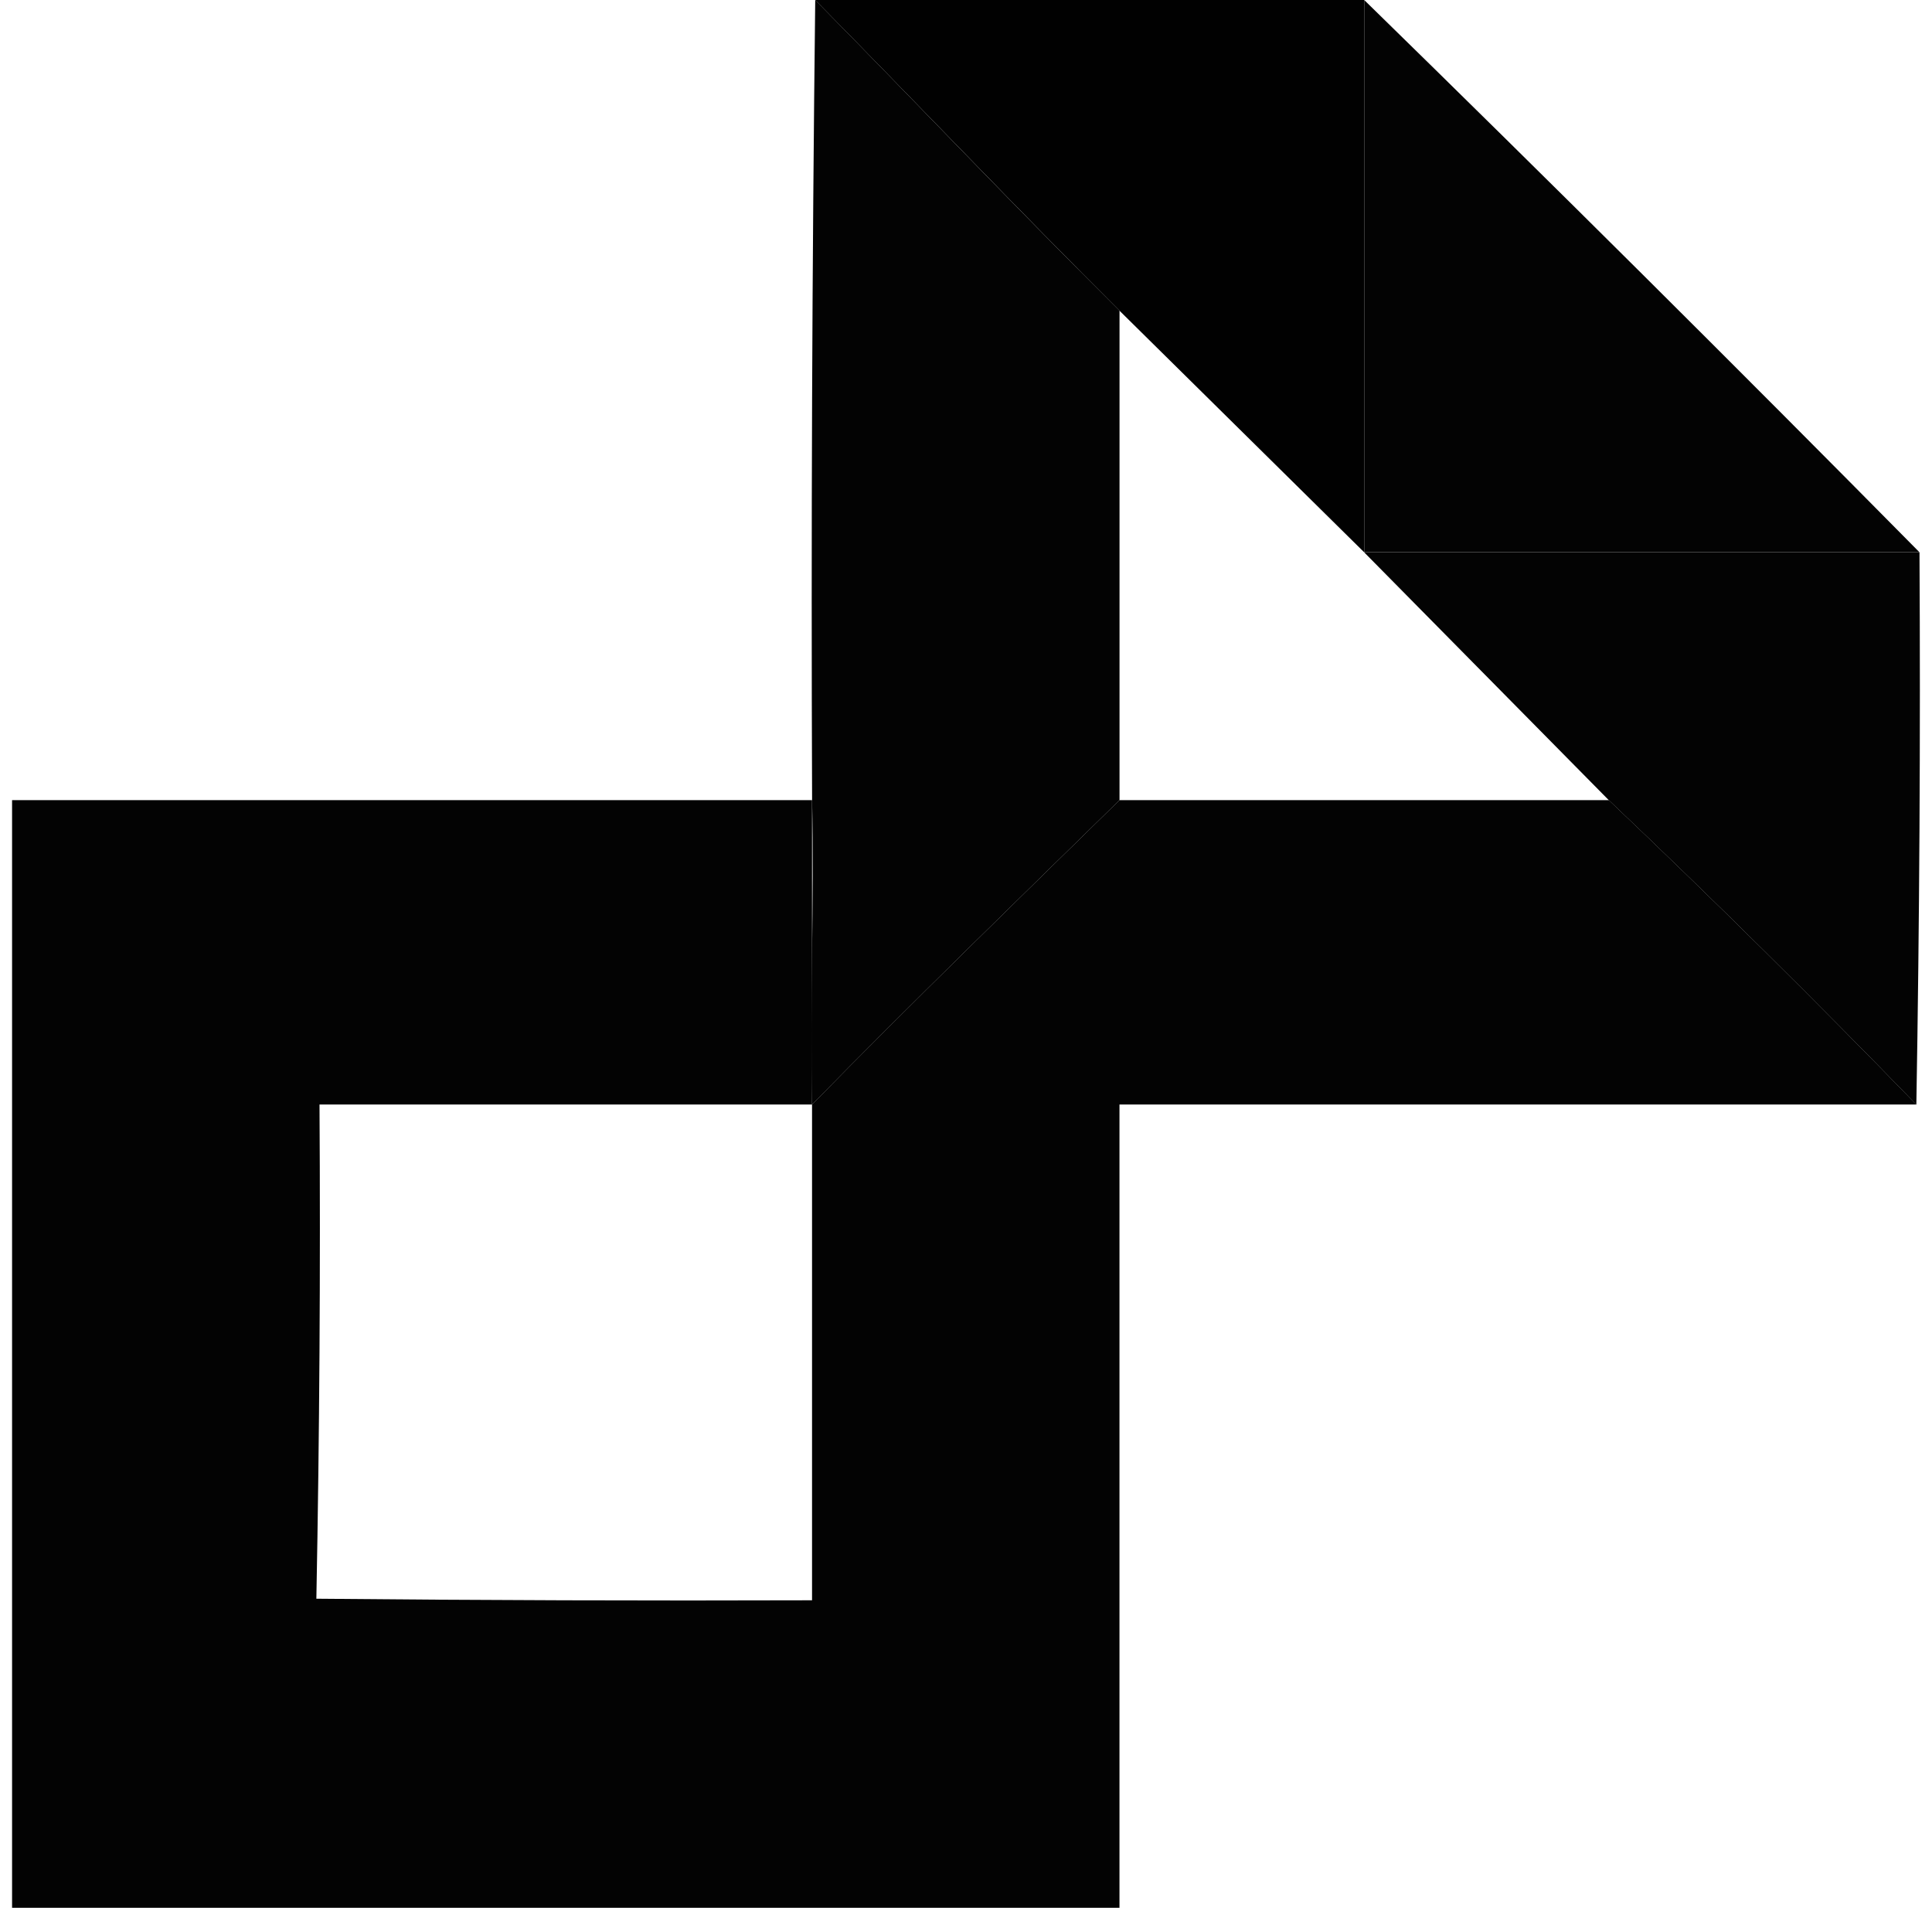
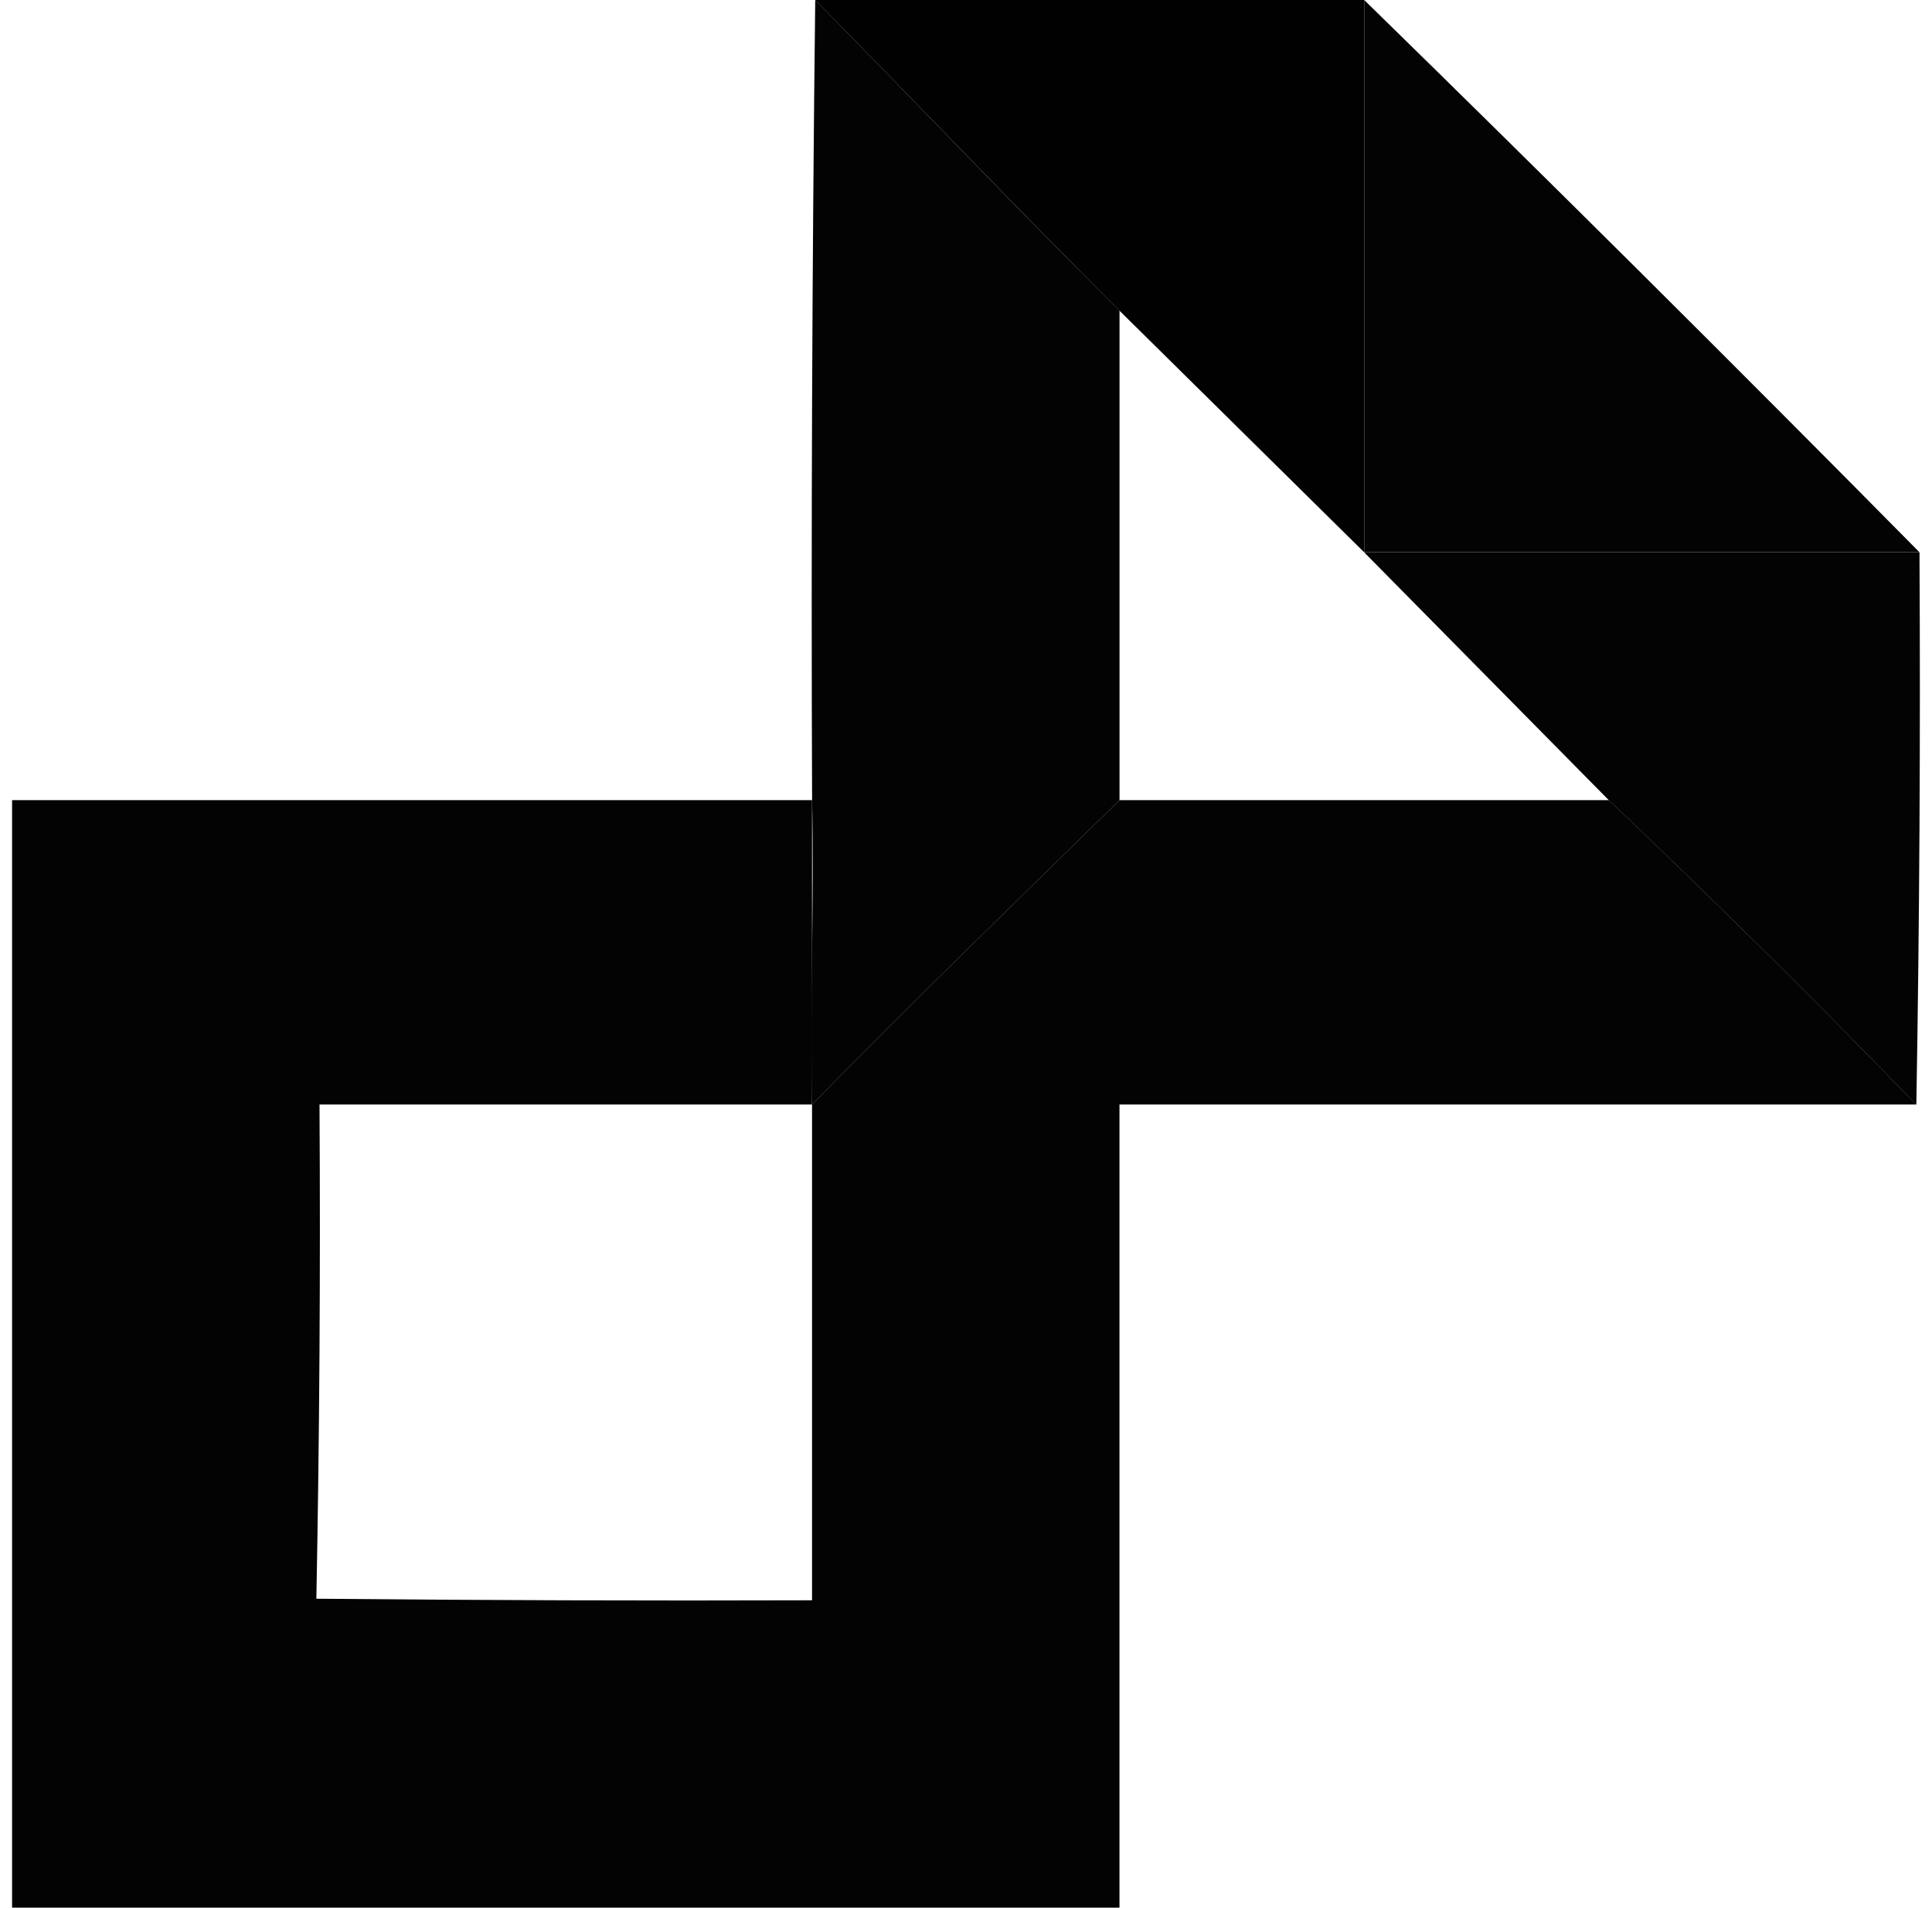
- <svg xmlns="http://www.w3.org/2000/svg" width="80" height="79" viewBox="0 0 80 79" fill="none">
-   <path opacity="0.994" fill-rule="evenodd" clip-rule="evenodd" d="M33.754 0C41.331 0 48.91 0 56.487 0C56.487 7.623 56.487 15.246 56.487 22.869C53.109 19.534 49.732 16.199 46.354 12.864C42.194 8.723 37.863 4.175 33.754 0Z" fill="black" />
-   <path opacity="0.987" fill-rule="evenodd" clip-rule="evenodd" d="M33.757 0C37.865 4.175 41.937 8.463 46.097 12.604L46.357 12.864C46.357 19.62 46.357 26.377 46.357 33.133C42.157 37.248 37.741 41.536 33.627 45.737C33.54 41.579 33.714 37.291 33.627 33.133C33.584 22.067 33.627 11.023 33.757 0Z" fill="black" />
-   <path opacity="0.987" fill-rule="evenodd" clip-rule="evenodd" d="M56.489 0C64.191 7.526 71.855 15.149 79.482 22.869C71.818 22.869 64.153 22.869 56.489 22.869C56.489 15.246 56.489 7.623 56.489 0Z" fill="black" />
-   <path opacity="0.987" fill-rule="evenodd" clip-rule="evenodd" d="M56.489 22.873C64.153 22.873 71.818 22.873 79.482 22.873C79.525 30.518 79.482 38.141 79.352 45.742C75.189 41.447 70.945 37.246 66.621 33.138C63.244 29.716 59.867 26.295 56.489 22.873Z" fill="black" />
-   <path opacity="0.988" fill-rule="evenodd" clip-rule="evenodd" d="M33.625 33.133C33.625 37.334 33.625 41.535 33.625 45.736C37.739 41.535 42.155 37.248 46.355 33.133C53.11 33.133 59.865 33.133 66.62 33.133C70.943 37.241 75.187 41.442 79.35 45.736C68.351 45.736 57.354 45.736 46.355 45.736C46.355 56.824 46.355 67.912 46.355 79C31.07 79 15.786 79 0.5 79C0.5 63.711 0.5 48.422 0.5 33.133C11.542 33.133 22.583 33.133 33.625 33.133ZM33.625 45.736C33.625 52.58 33.625 59.423 33.625 66.266C26.783 66.288 19.942 66.266 13.1 66.201C13.23 59.389 13.273 52.567 13.23 45.736C20.028 45.736 26.827 45.736 33.625 45.736Z" fill="black" />
+ <svg xmlns="http://www.w3.org/2000/svg" xmlns:xlink="http://www.w3.org/1999/xlink" width="80" height="79" viewBox="0 0 80 79" fill="none">
+   <symbol id="logo-symbol-icon">
+     <path opacity="0.994" fill-rule="evenodd" clip-rule="evenodd" d="M33.754 0C41.331 0 48.91 0 56.487 0C56.487 7.623 56.487 15.246 56.487 22.869C53.109 19.534 49.732 16.199 46.354 12.864C42.194 8.723 37.863 4.175 33.754 0Z" fill="black" />
+     <path opacity="0.987" fill-rule="evenodd" clip-rule="evenodd" d="M33.757 0C37.865 4.175 41.937 8.463 46.097 12.604L46.357 12.864C46.357 19.62 46.357 26.377 46.357 33.133C42.157 37.248 37.741 41.536 33.627 45.737C33.54 41.579 33.714 37.291 33.627 33.133C33.584 22.067 33.627 11.023 33.757 0Z" fill="black" />
+     <path opacity="0.987" fill-rule="evenodd" clip-rule="evenodd" d="M56.489 0C64.191 7.526 71.855 15.149 79.482 22.869C71.818 22.869 64.153 22.869 56.489 22.869C56.489 15.246 56.489 7.623 56.489 0Z" fill="black" />
+     <path opacity="0.987" fill-rule="evenodd" clip-rule="evenodd" d="M56.489 22.873C64.153 22.873 71.818 22.873 79.482 22.873C79.525 30.518 79.482 38.141 79.352 45.742C75.189 41.447 70.945 37.246 66.621 33.138C63.244 29.716 59.867 26.295 56.489 22.873Z" fill="black" />
+     <path opacity="0.988" fill-rule="evenodd" clip-rule="evenodd" d="M33.625 33.133C33.625 37.334 33.625 41.535 33.625 45.736C37.739 41.535 42.155 37.248 46.355 33.133C53.11 33.133 59.865 33.133 66.62 33.133C70.943 37.241 75.187 41.442 79.35 45.736C68.351 45.736 57.354 45.736 46.355 45.736C46.355 56.824 46.355 67.912 46.355 79C31.07 79 15.786 79 0.5 79C0.5 63.711 0.5 48.422 0.5 33.133C11.542 33.133 22.583 33.133 33.625 33.133ZM33.625 45.736C33.625 52.58 33.625 59.423 33.625 66.266C26.783 66.288 19.942 66.266 13.1 66.201C13.23 59.389 13.273 52.567 13.23 45.736C20.028 45.736 26.827 45.736 33.625 45.736Z" fill="black" />
+   </symbol>
+   <use xlink:href="#logo-symbol-icon" />
</svg>
